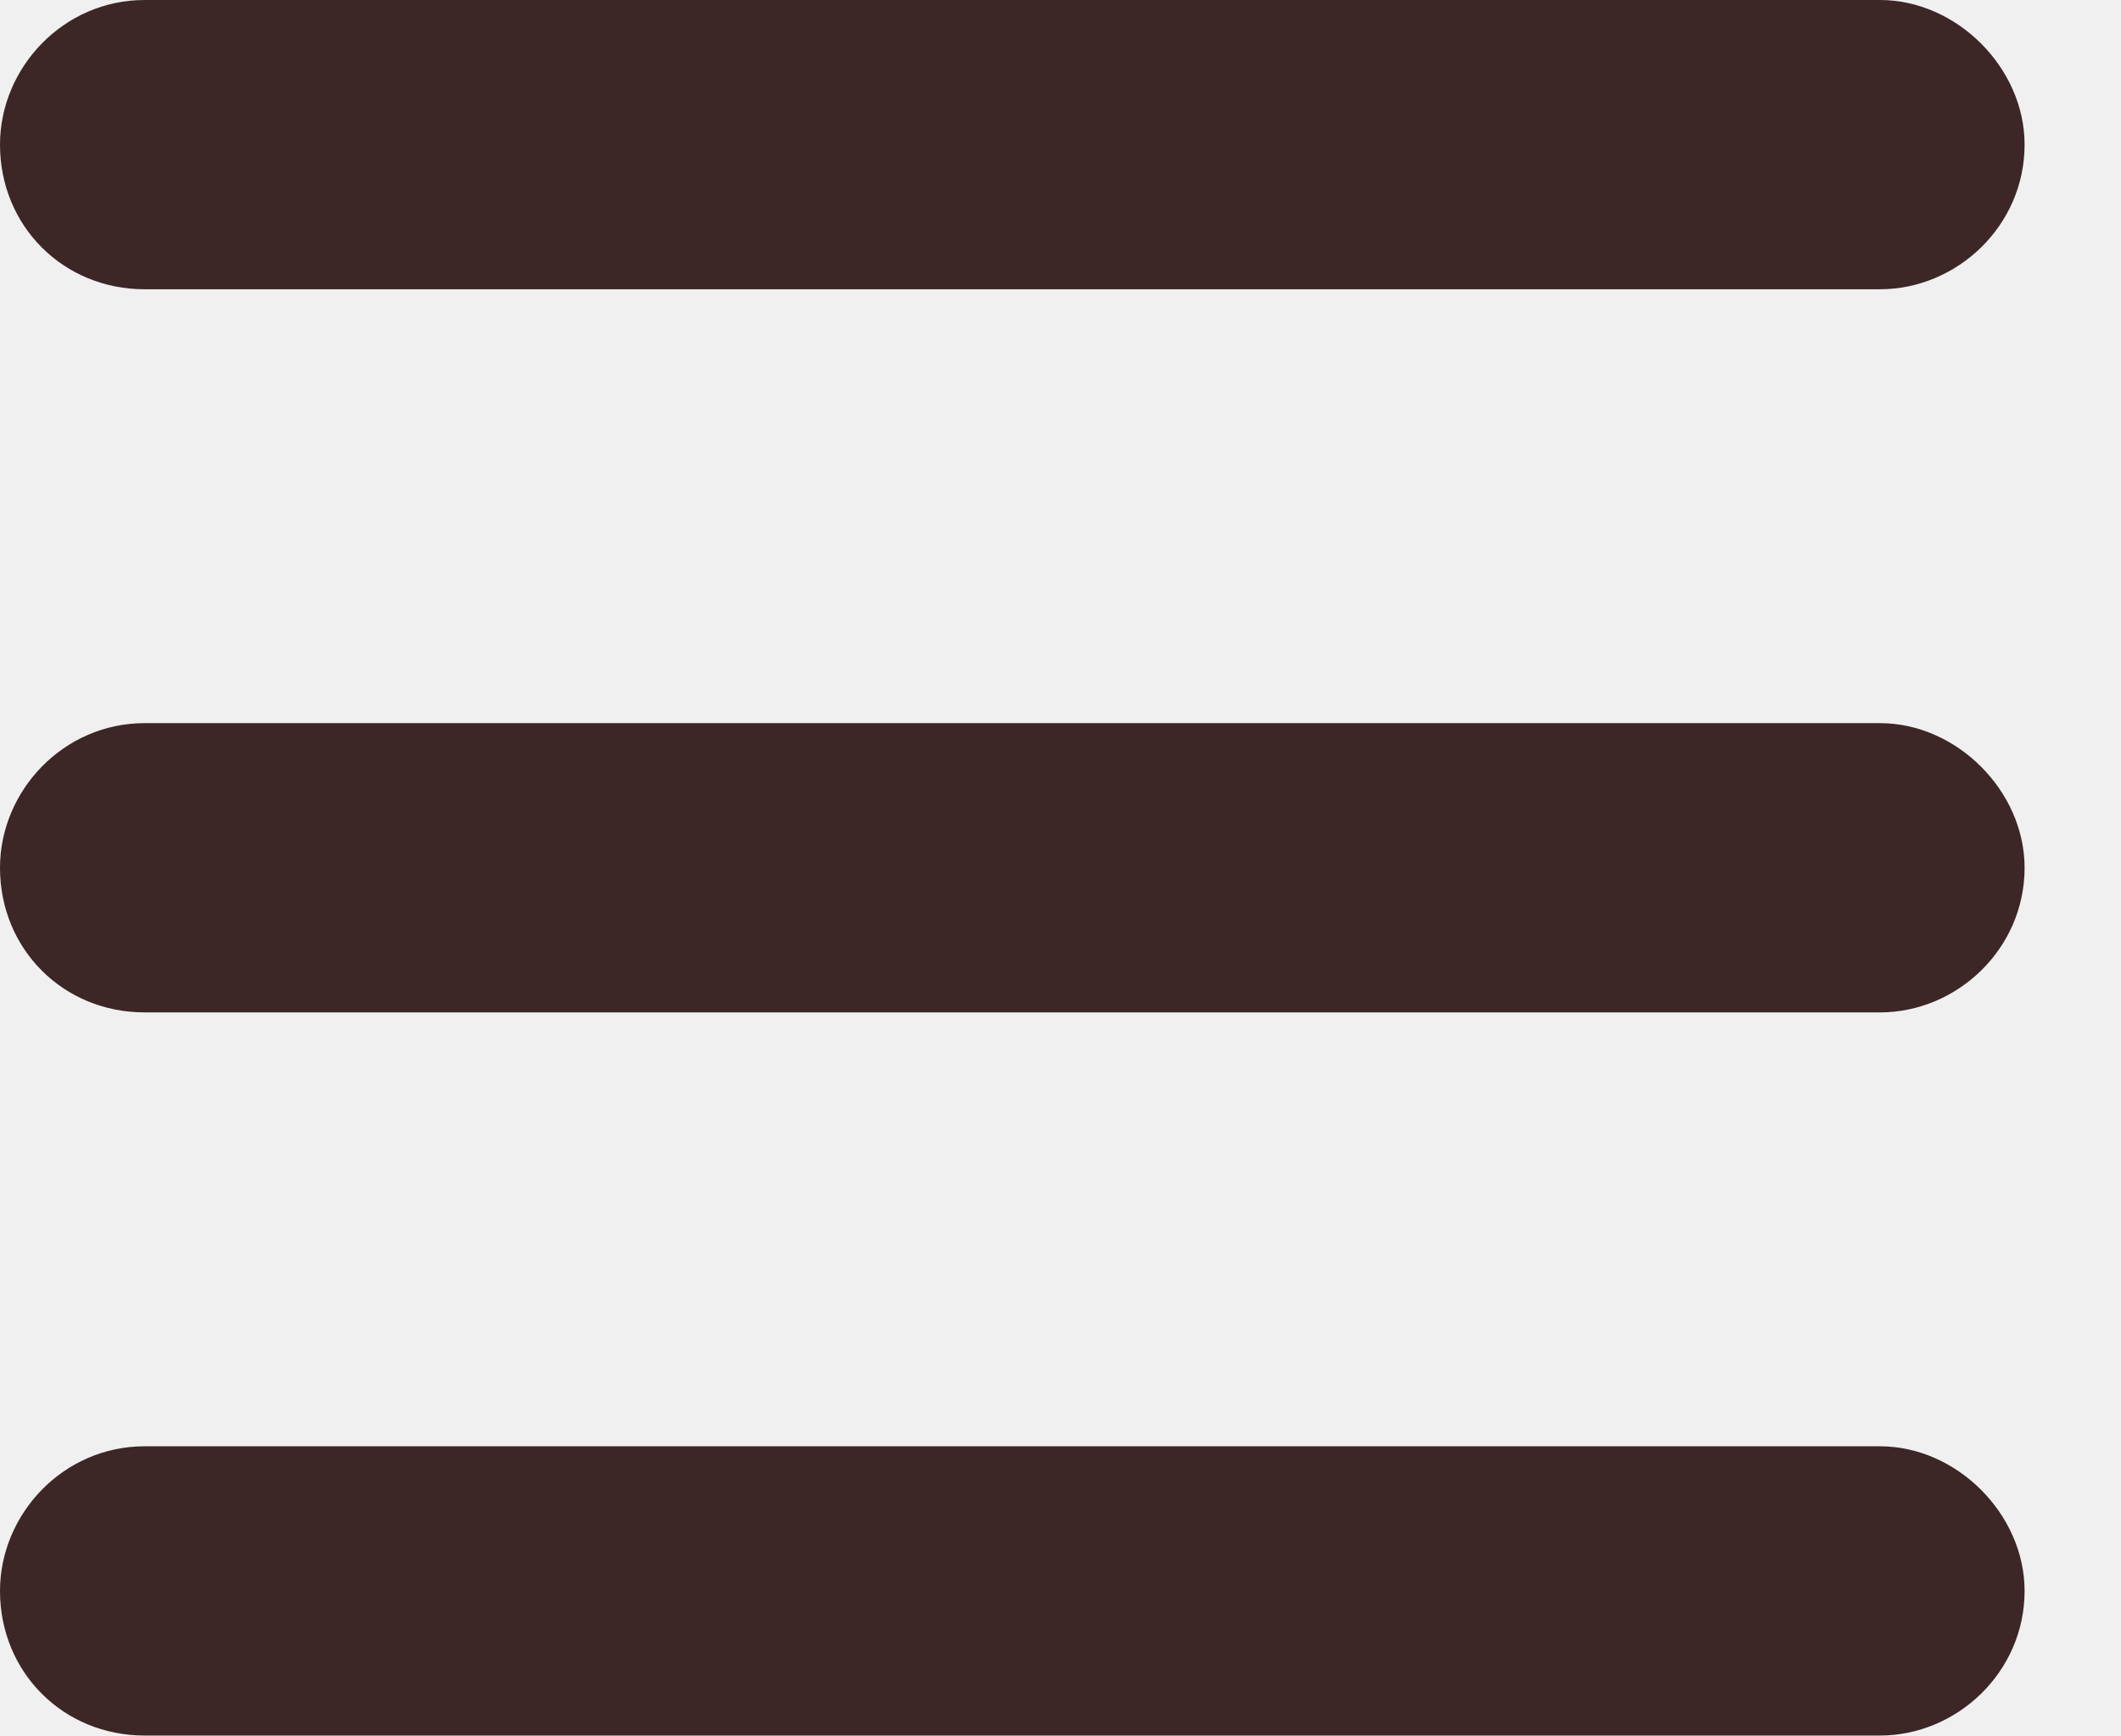
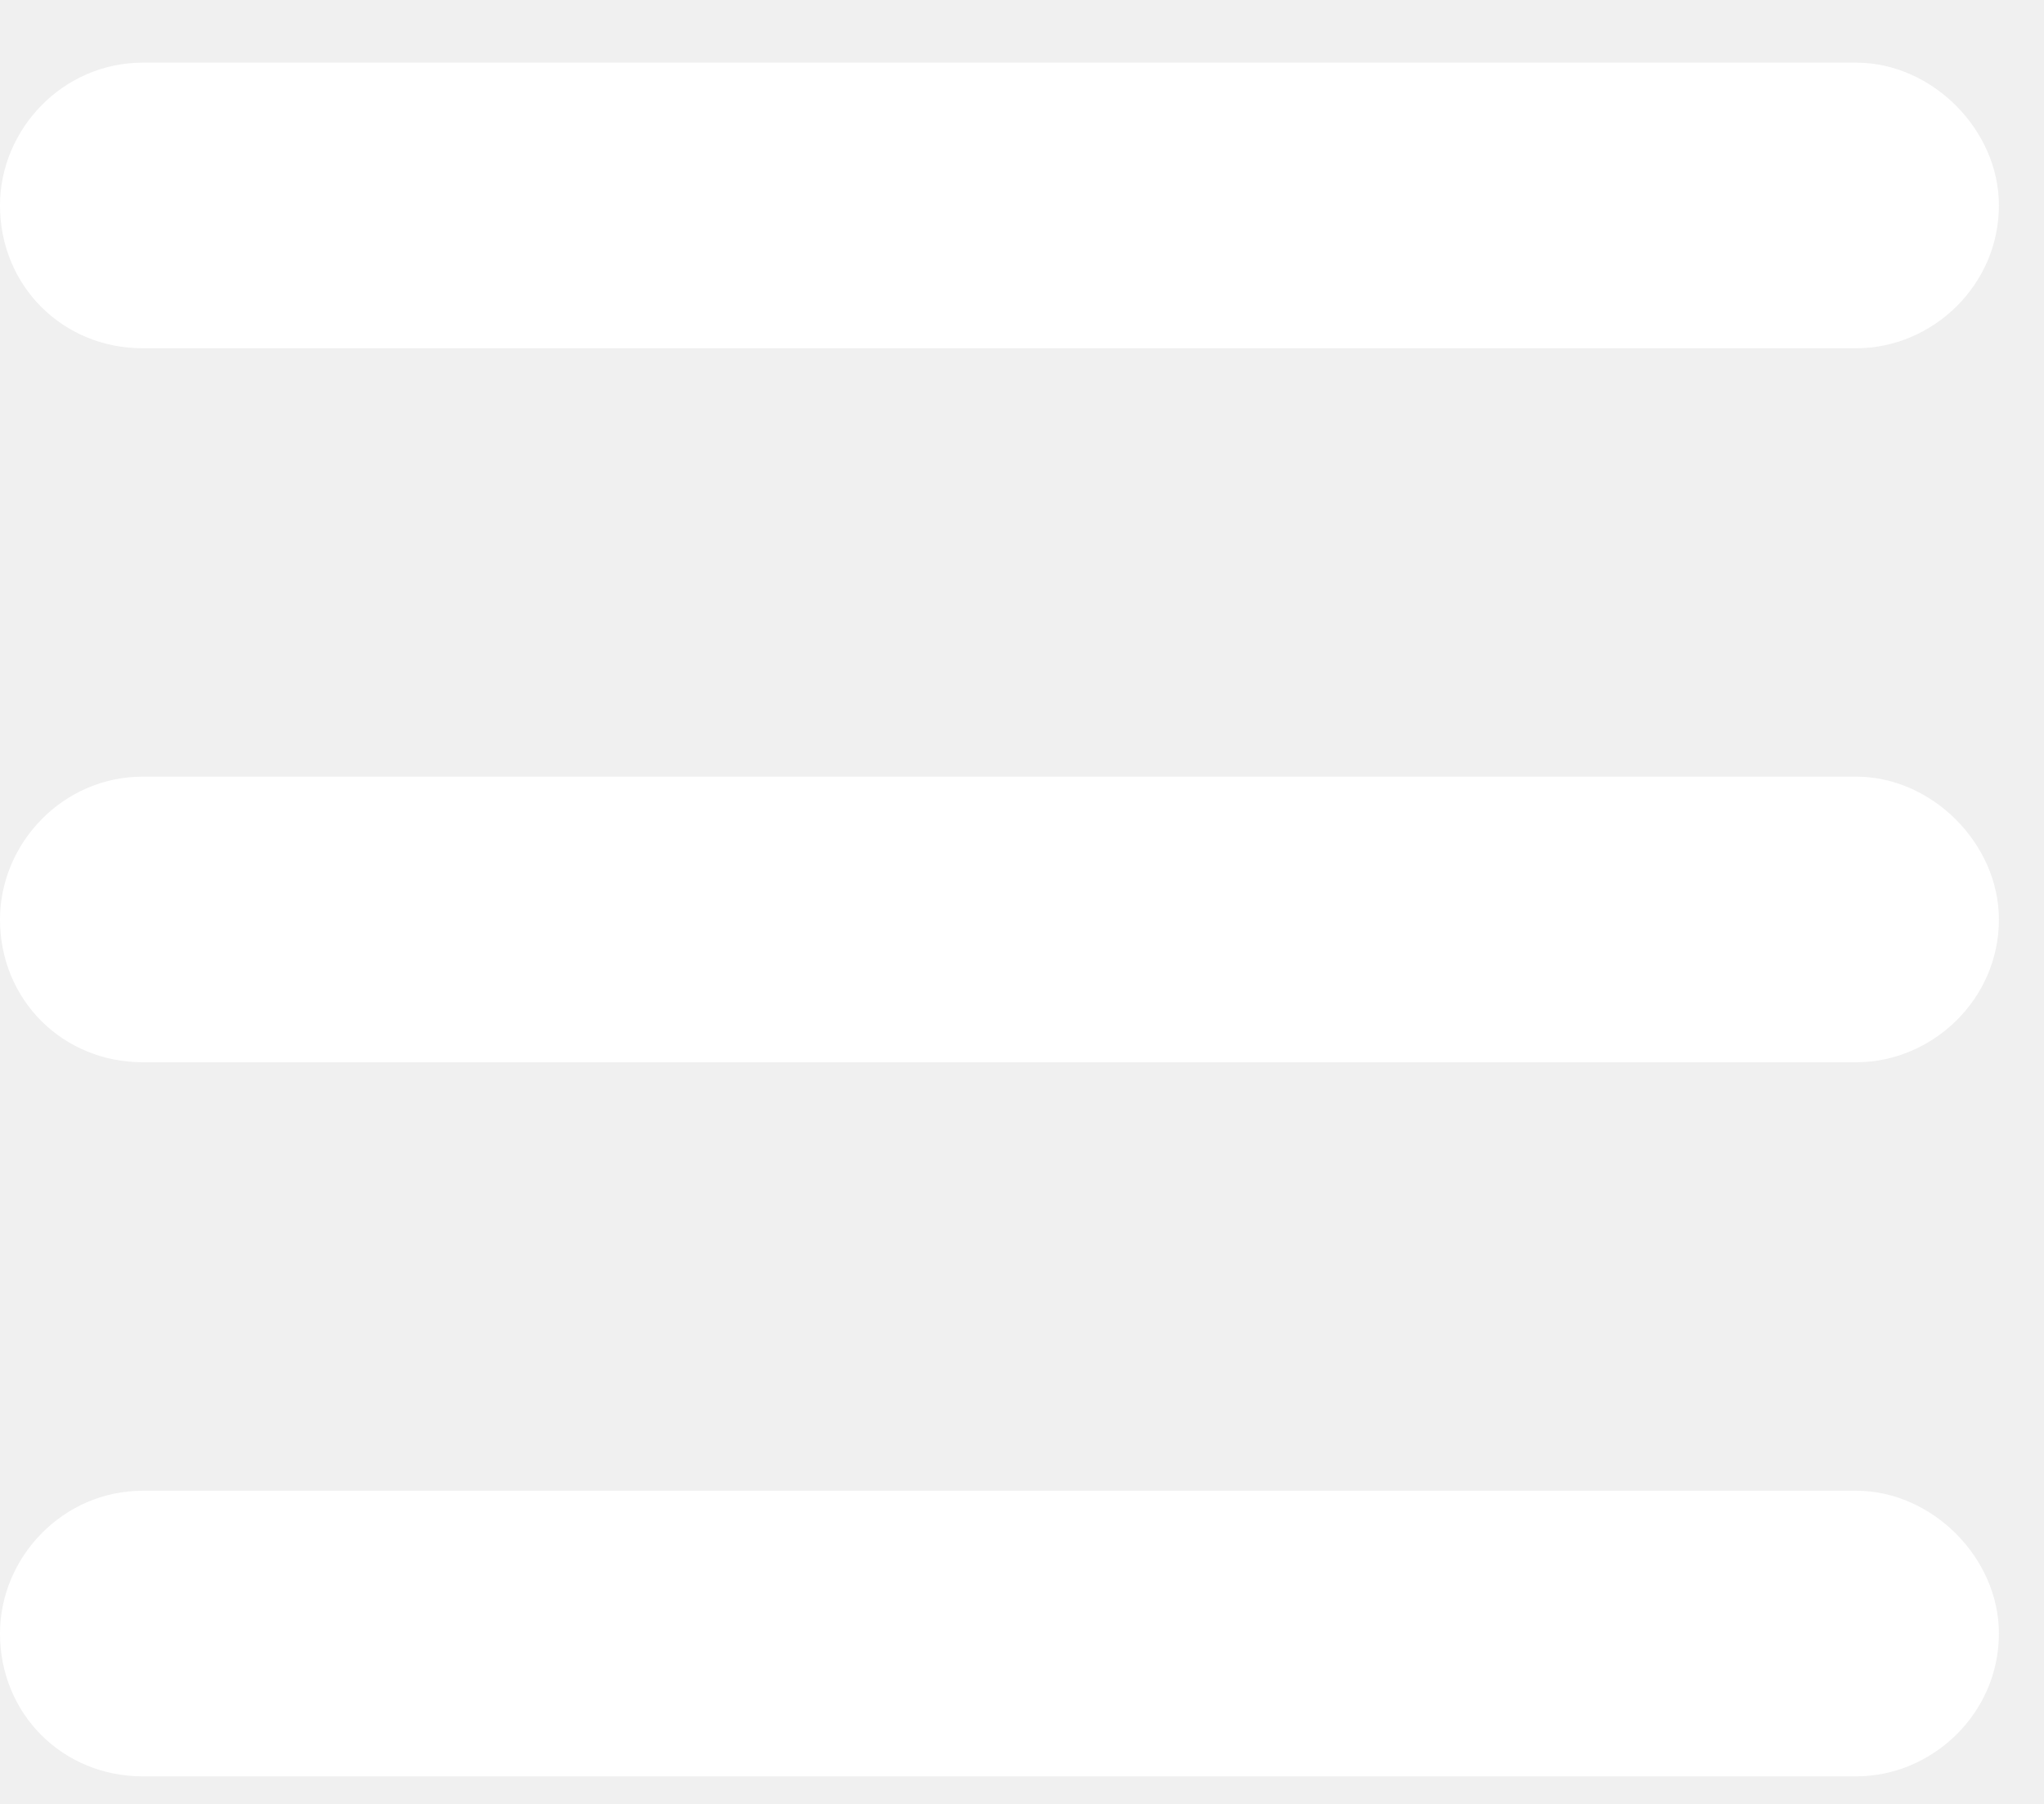
- <svg xmlns="http://www.w3.org/2000/svg" width="11" height="9" viewBox="0 0 11 9" fill="none">
-   <path d="M0 0.75C0 0.352 0.328 0 0.75 0H9.75C10.148 0 10.5 0.352 10.5 0.75C10.5 1.172 10.148 1.5 9.75 1.5H0.75C0.328 1.5 0 1.172 0 0.75ZM0 4.5C0 4.102 0.328 3.75 0.75 3.75H9.75C10.148 3.75 10.5 4.102 10.5 4.5C10.5 4.922 10.148 5.25 9.75 5.25H0.75C0.328 5.25 0 4.922 0 4.5ZM10.5 8.25C10.5 8.672 10.148 9 9.75 9H0.75C0.328 9 0 8.672 0 8.25C0 7.852 0.328 7.5 0.75 7.5H9.75C10.148 7.5 10.5 7.852 10.5 8.25Z" fill="#3D2626" />
+ <svg xmlns="http://www.w3.org/2000/svg" width="17" height="15" viewBox="0 0 17 15" fill="none">
+   <path d="M0 1.708C0 1.077 0.52 0.521 1.188 0.521H15.438C16.068 0.521 16.625 1.077 16.625 1.708C16.625 2.376 16.068 2.896 15.438 2.896H1.188C0.52 2.896 0 2.376 0 1.708ZM0 7.646C0 7.015 0.52 6.458 1.188 6.458H15.438C16.068 6.458 16.625 7.015 16.625 7.646C16.625 8.313 16.068 8.833 15.438 8.833H1.188C0.52 8.833 0 8.313 0 7.646ZM15.438 14.771H1.188C0.52 14.771 0 14.251 0 13.583C0 12.952 0.52 12.396 1.188 12.396H15.438C16.068 12.396 16.625 12.952 16.625 13.583C16.625 14.251 16.068 14.771 15.438 14.771Z" fill="white" />
</svg>
